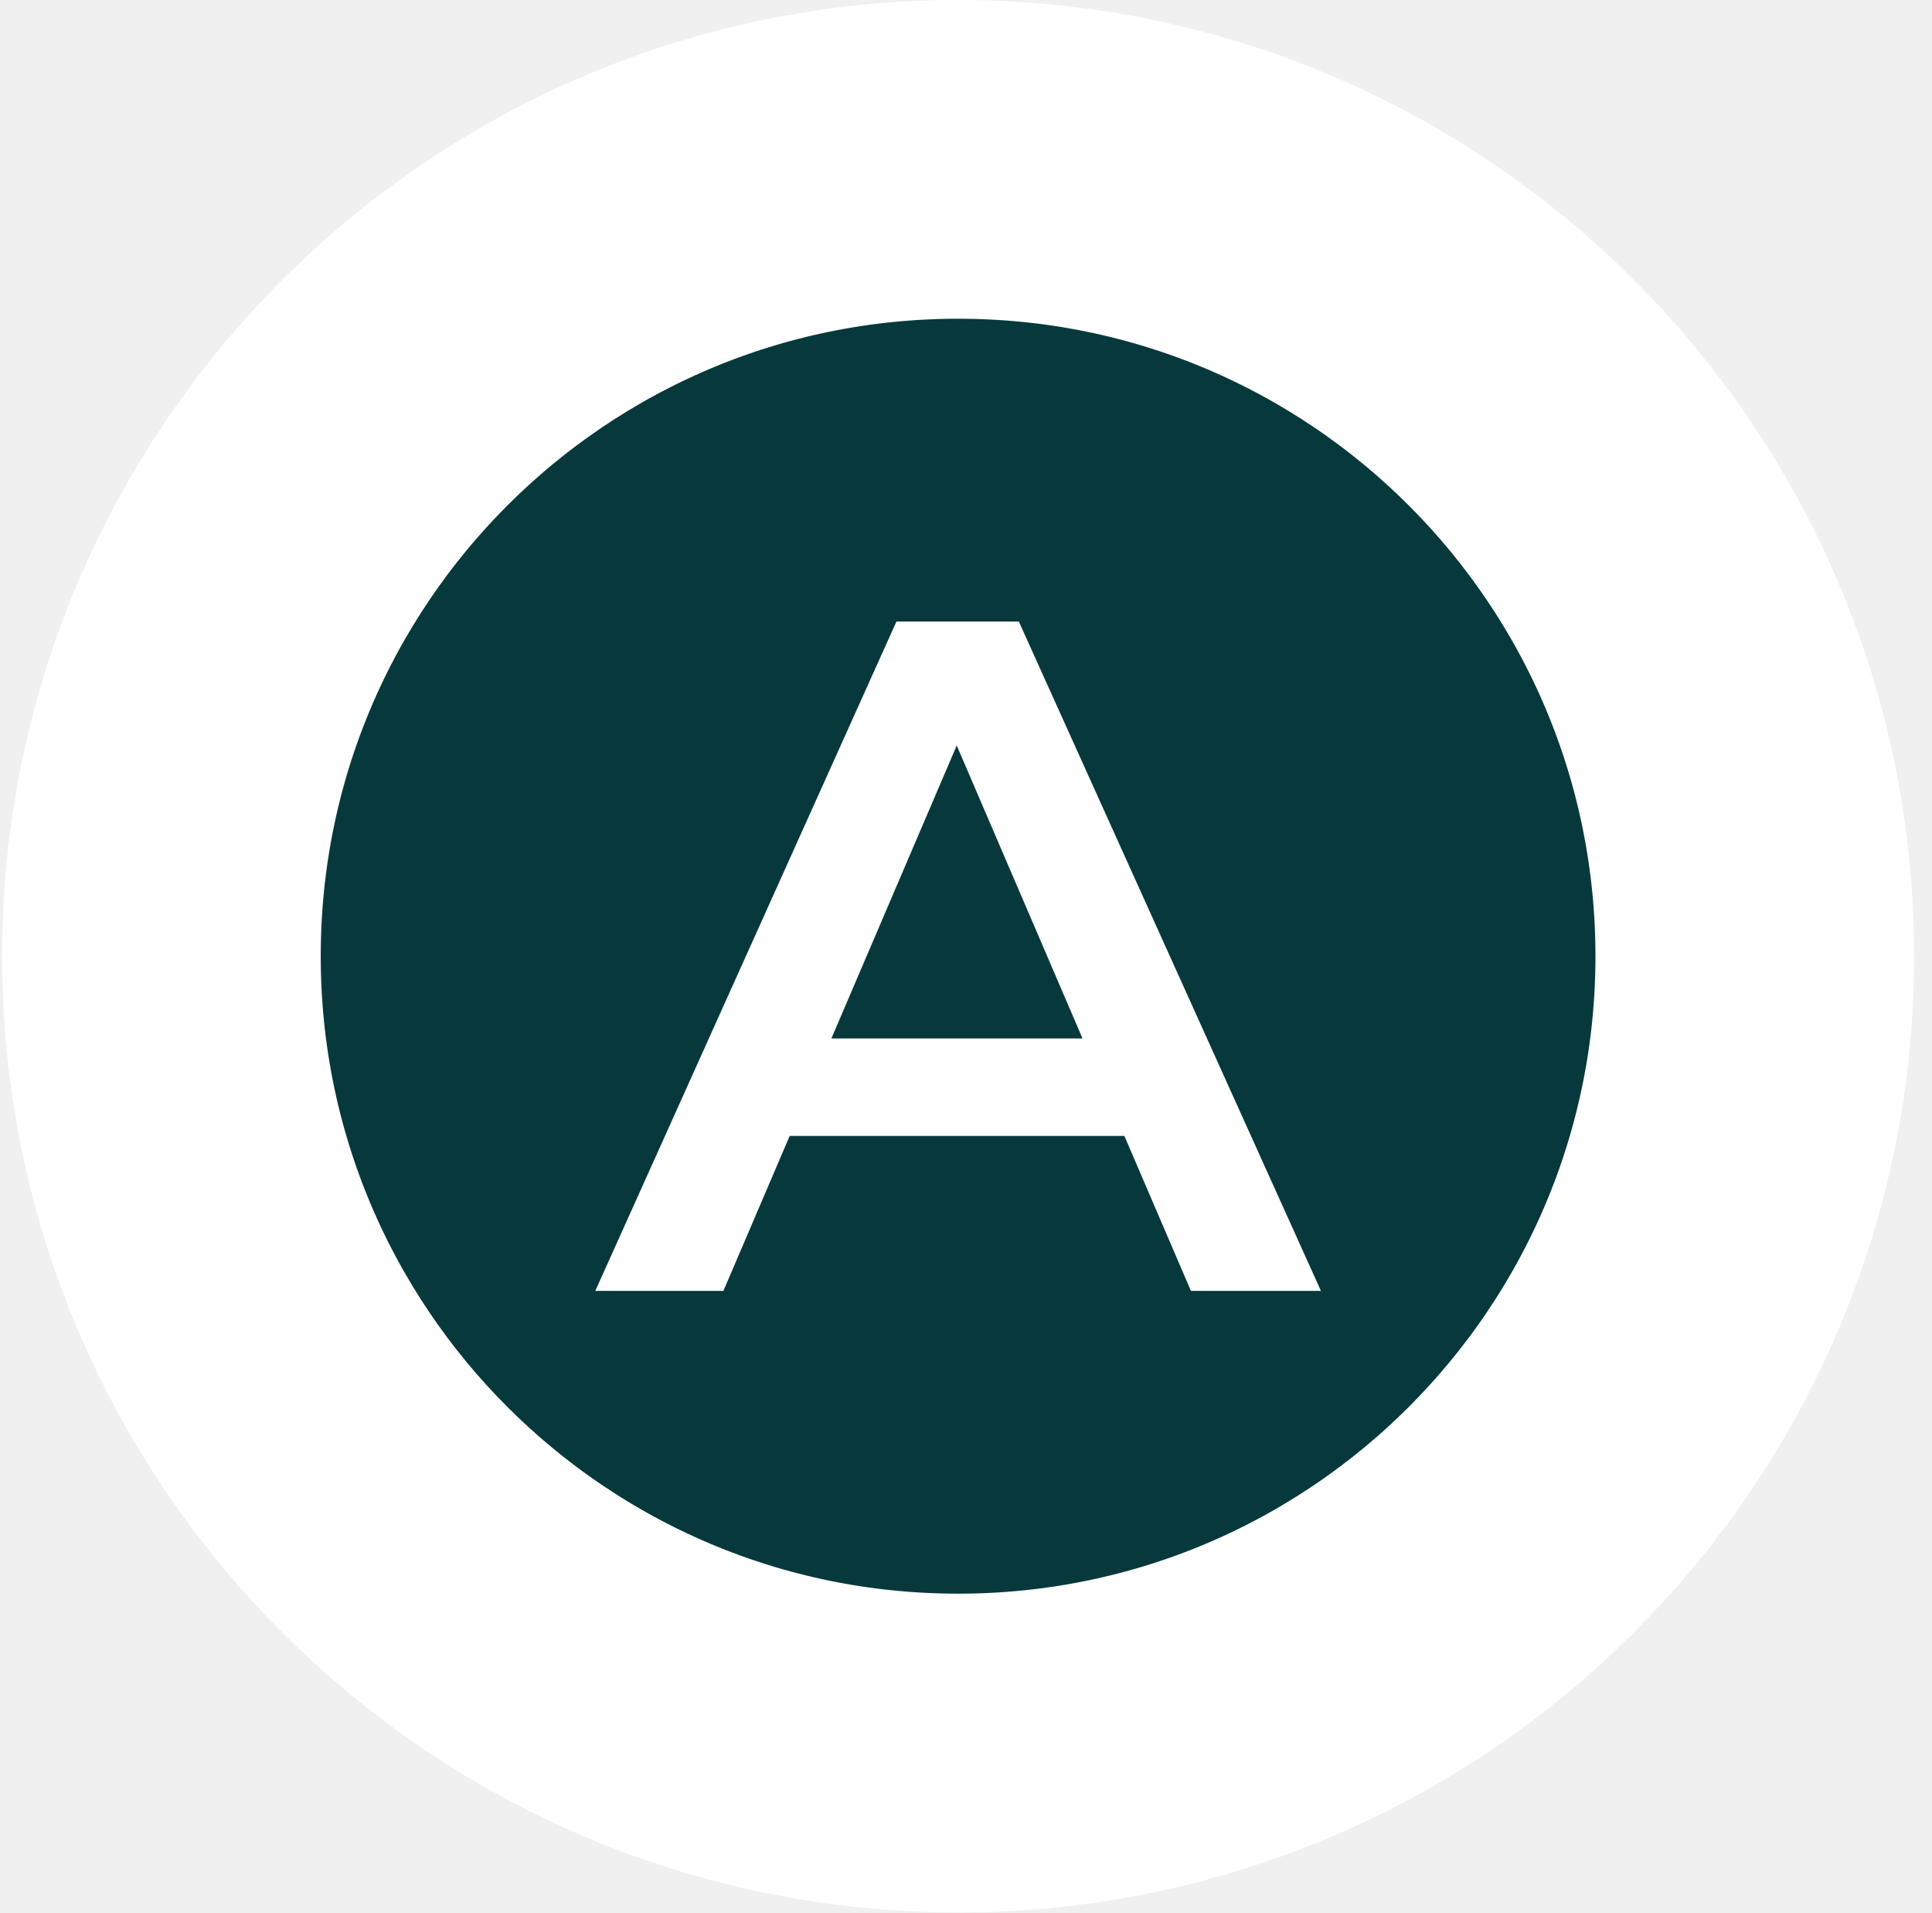
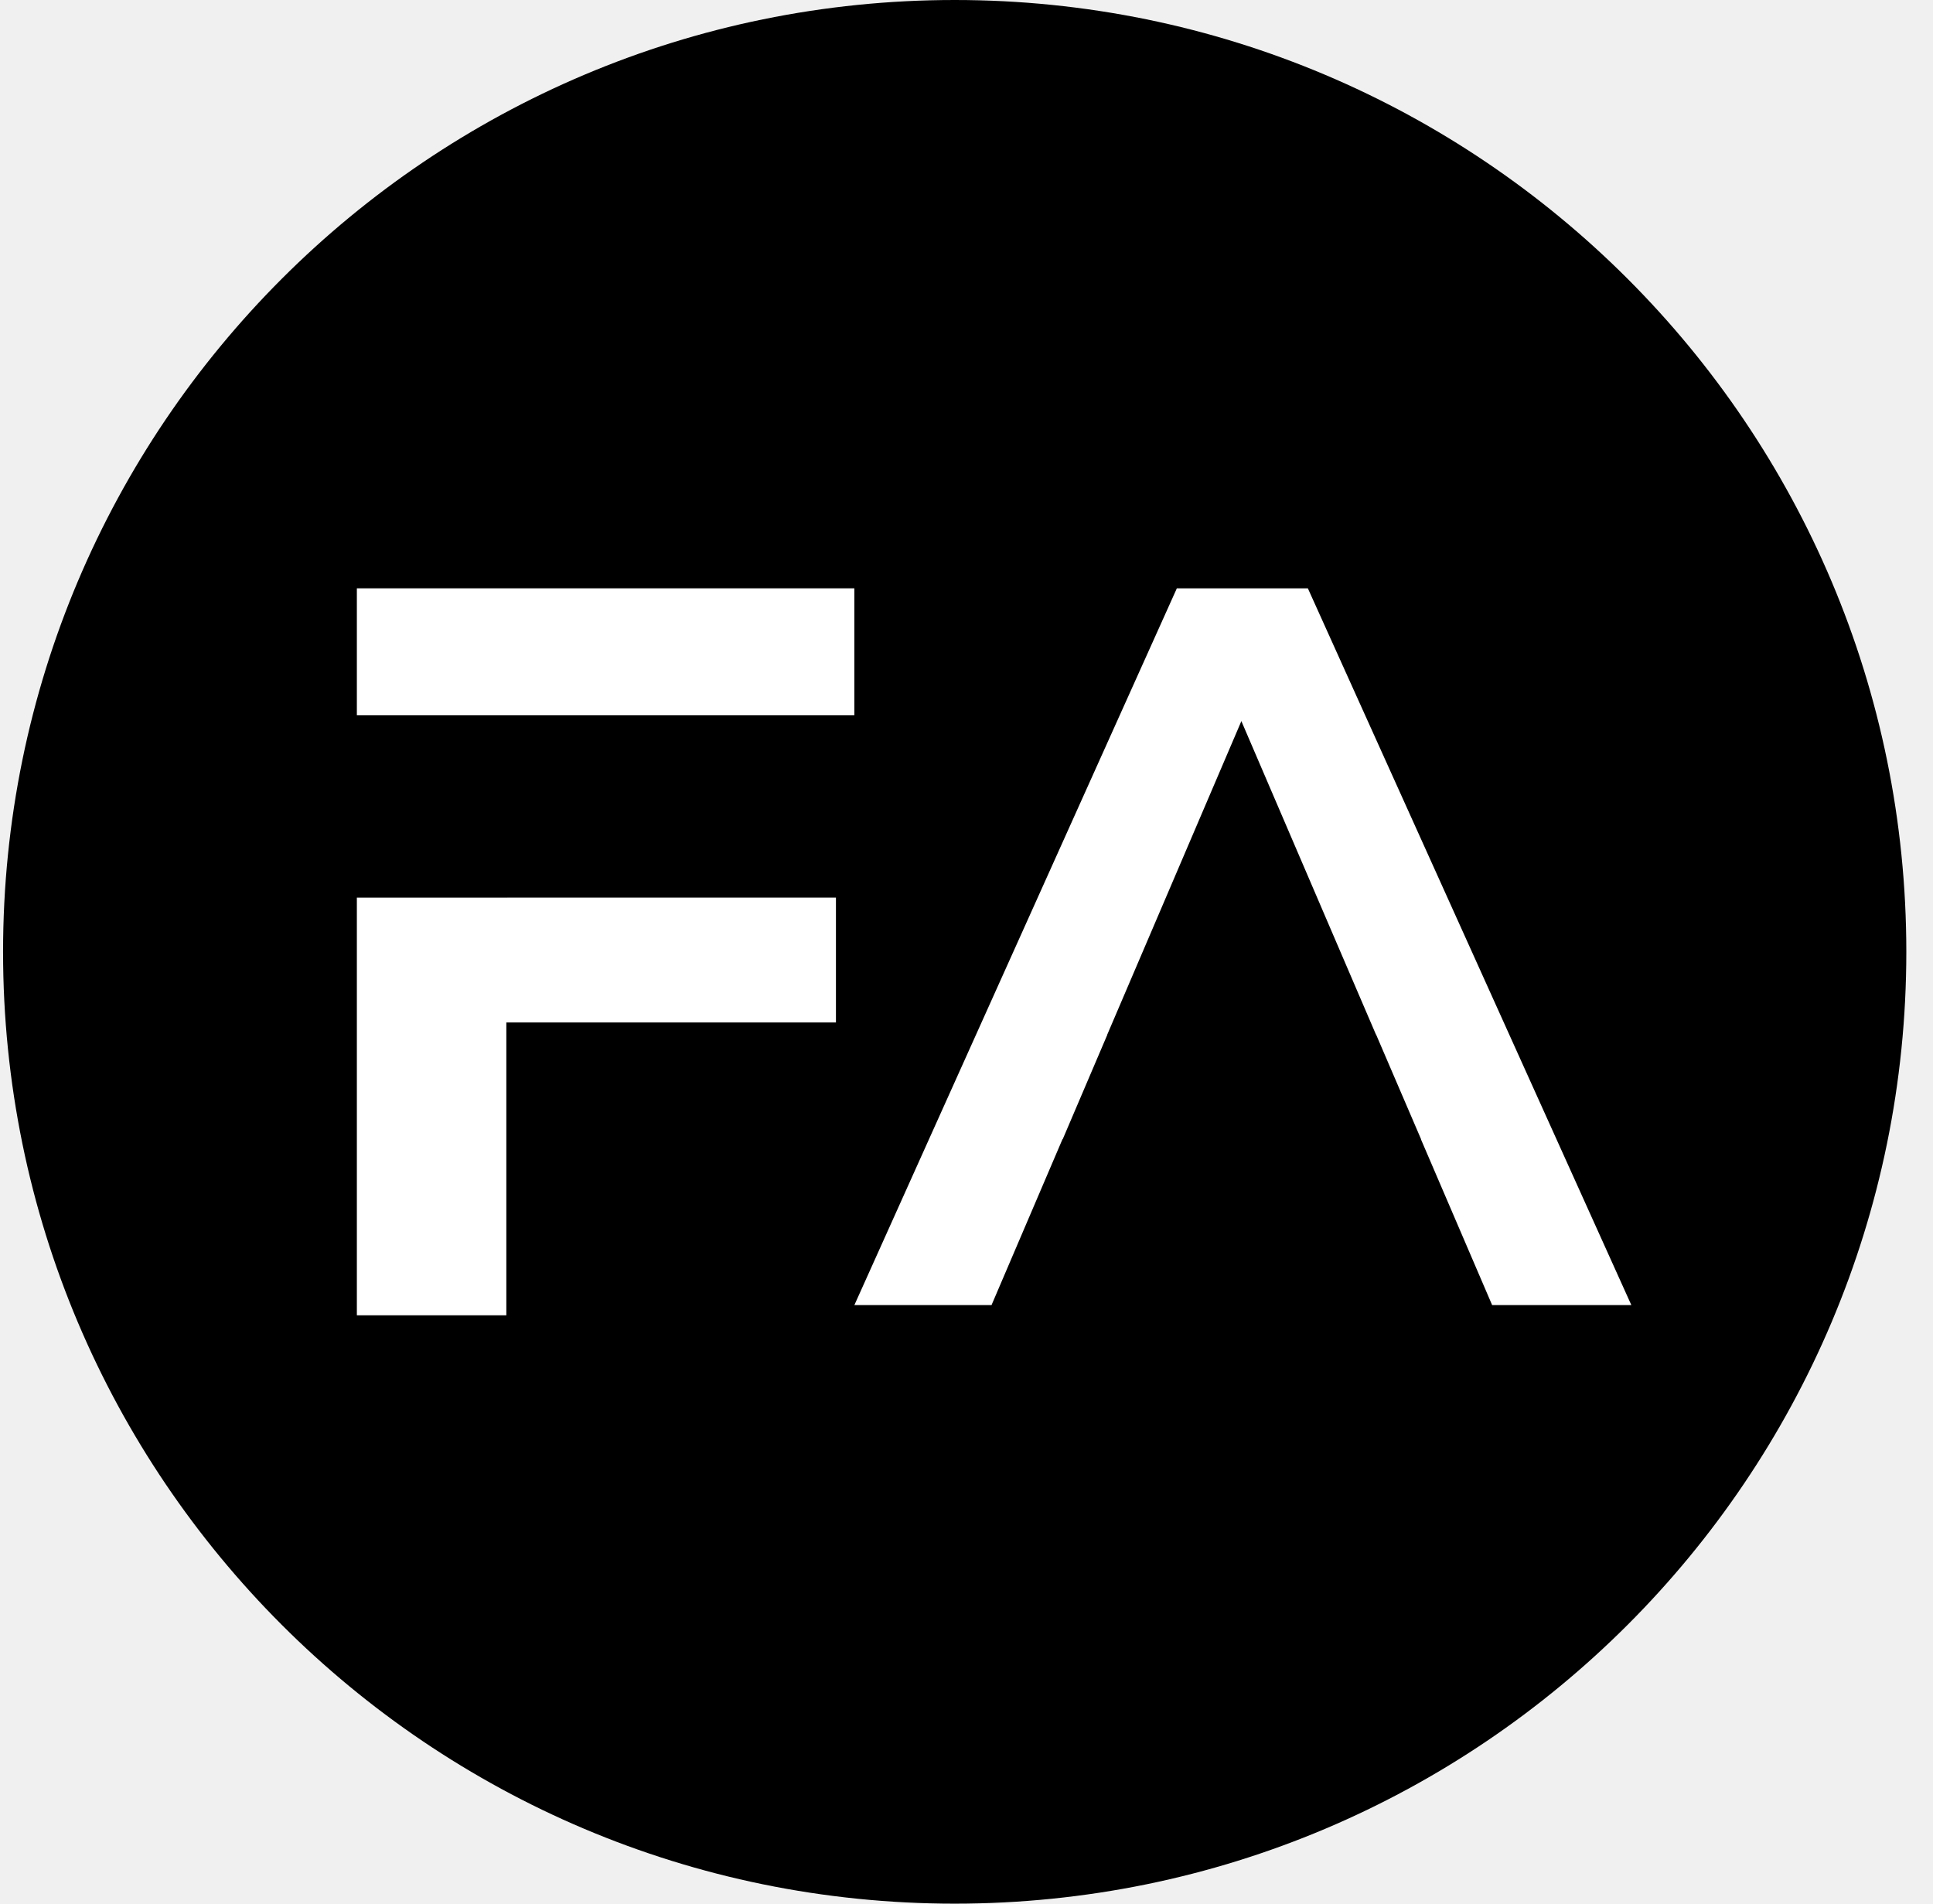
- <svg xmlns="http://www.w3.org/2000/svg" width="97" height="96" viewBox="0 0 97 96" fill="none">
-   <rect x="8.103" y="8" width="80" height="80" rx="40" fill="#07393C" stroke="white" stroke-width="16" />
-   <path d="M29.888 64.8L45.008 31.2H51.152L66.32 64.8H59.792L46.784 34.512H49.28L36.32 64.8H29.888ZM36.848 57.024L38.528 52.128H56.672L58.352 57.024H36.848Z" fill="white" />
+ <svg xmlns="http://www.w3.org/2000/svg" width="65" height="64" viewBox="0 0 65 64" fill="none">
+   <rect x="0.103" width="64" height="64" rx="32" fill="black" />
+   <path fill-rule="evenodd" clip-rule="evenodd" d="M28.729 19.78H12V24.048H17.052V24.048H28.729V19.78ZM17.052 30.176V30.177H12V44.22H17.026V34.375H28.11V30.176H17.052Z" fill="white" />
+   <path fill-rule="evenodd" clip-rule="evenodd" d="M39.573 19.78L28.73 43.876H33.342L35.728 38.299H35.736L37.235 34.788H37.231L41.743 24.243L46.268 34.78H46.272L46.276 34.788L47.785 38.299L47.786 38.302H47.781L50.175 43.876H54.856L43.979 19.78H39.573Z" fill="white" />
</svg>
